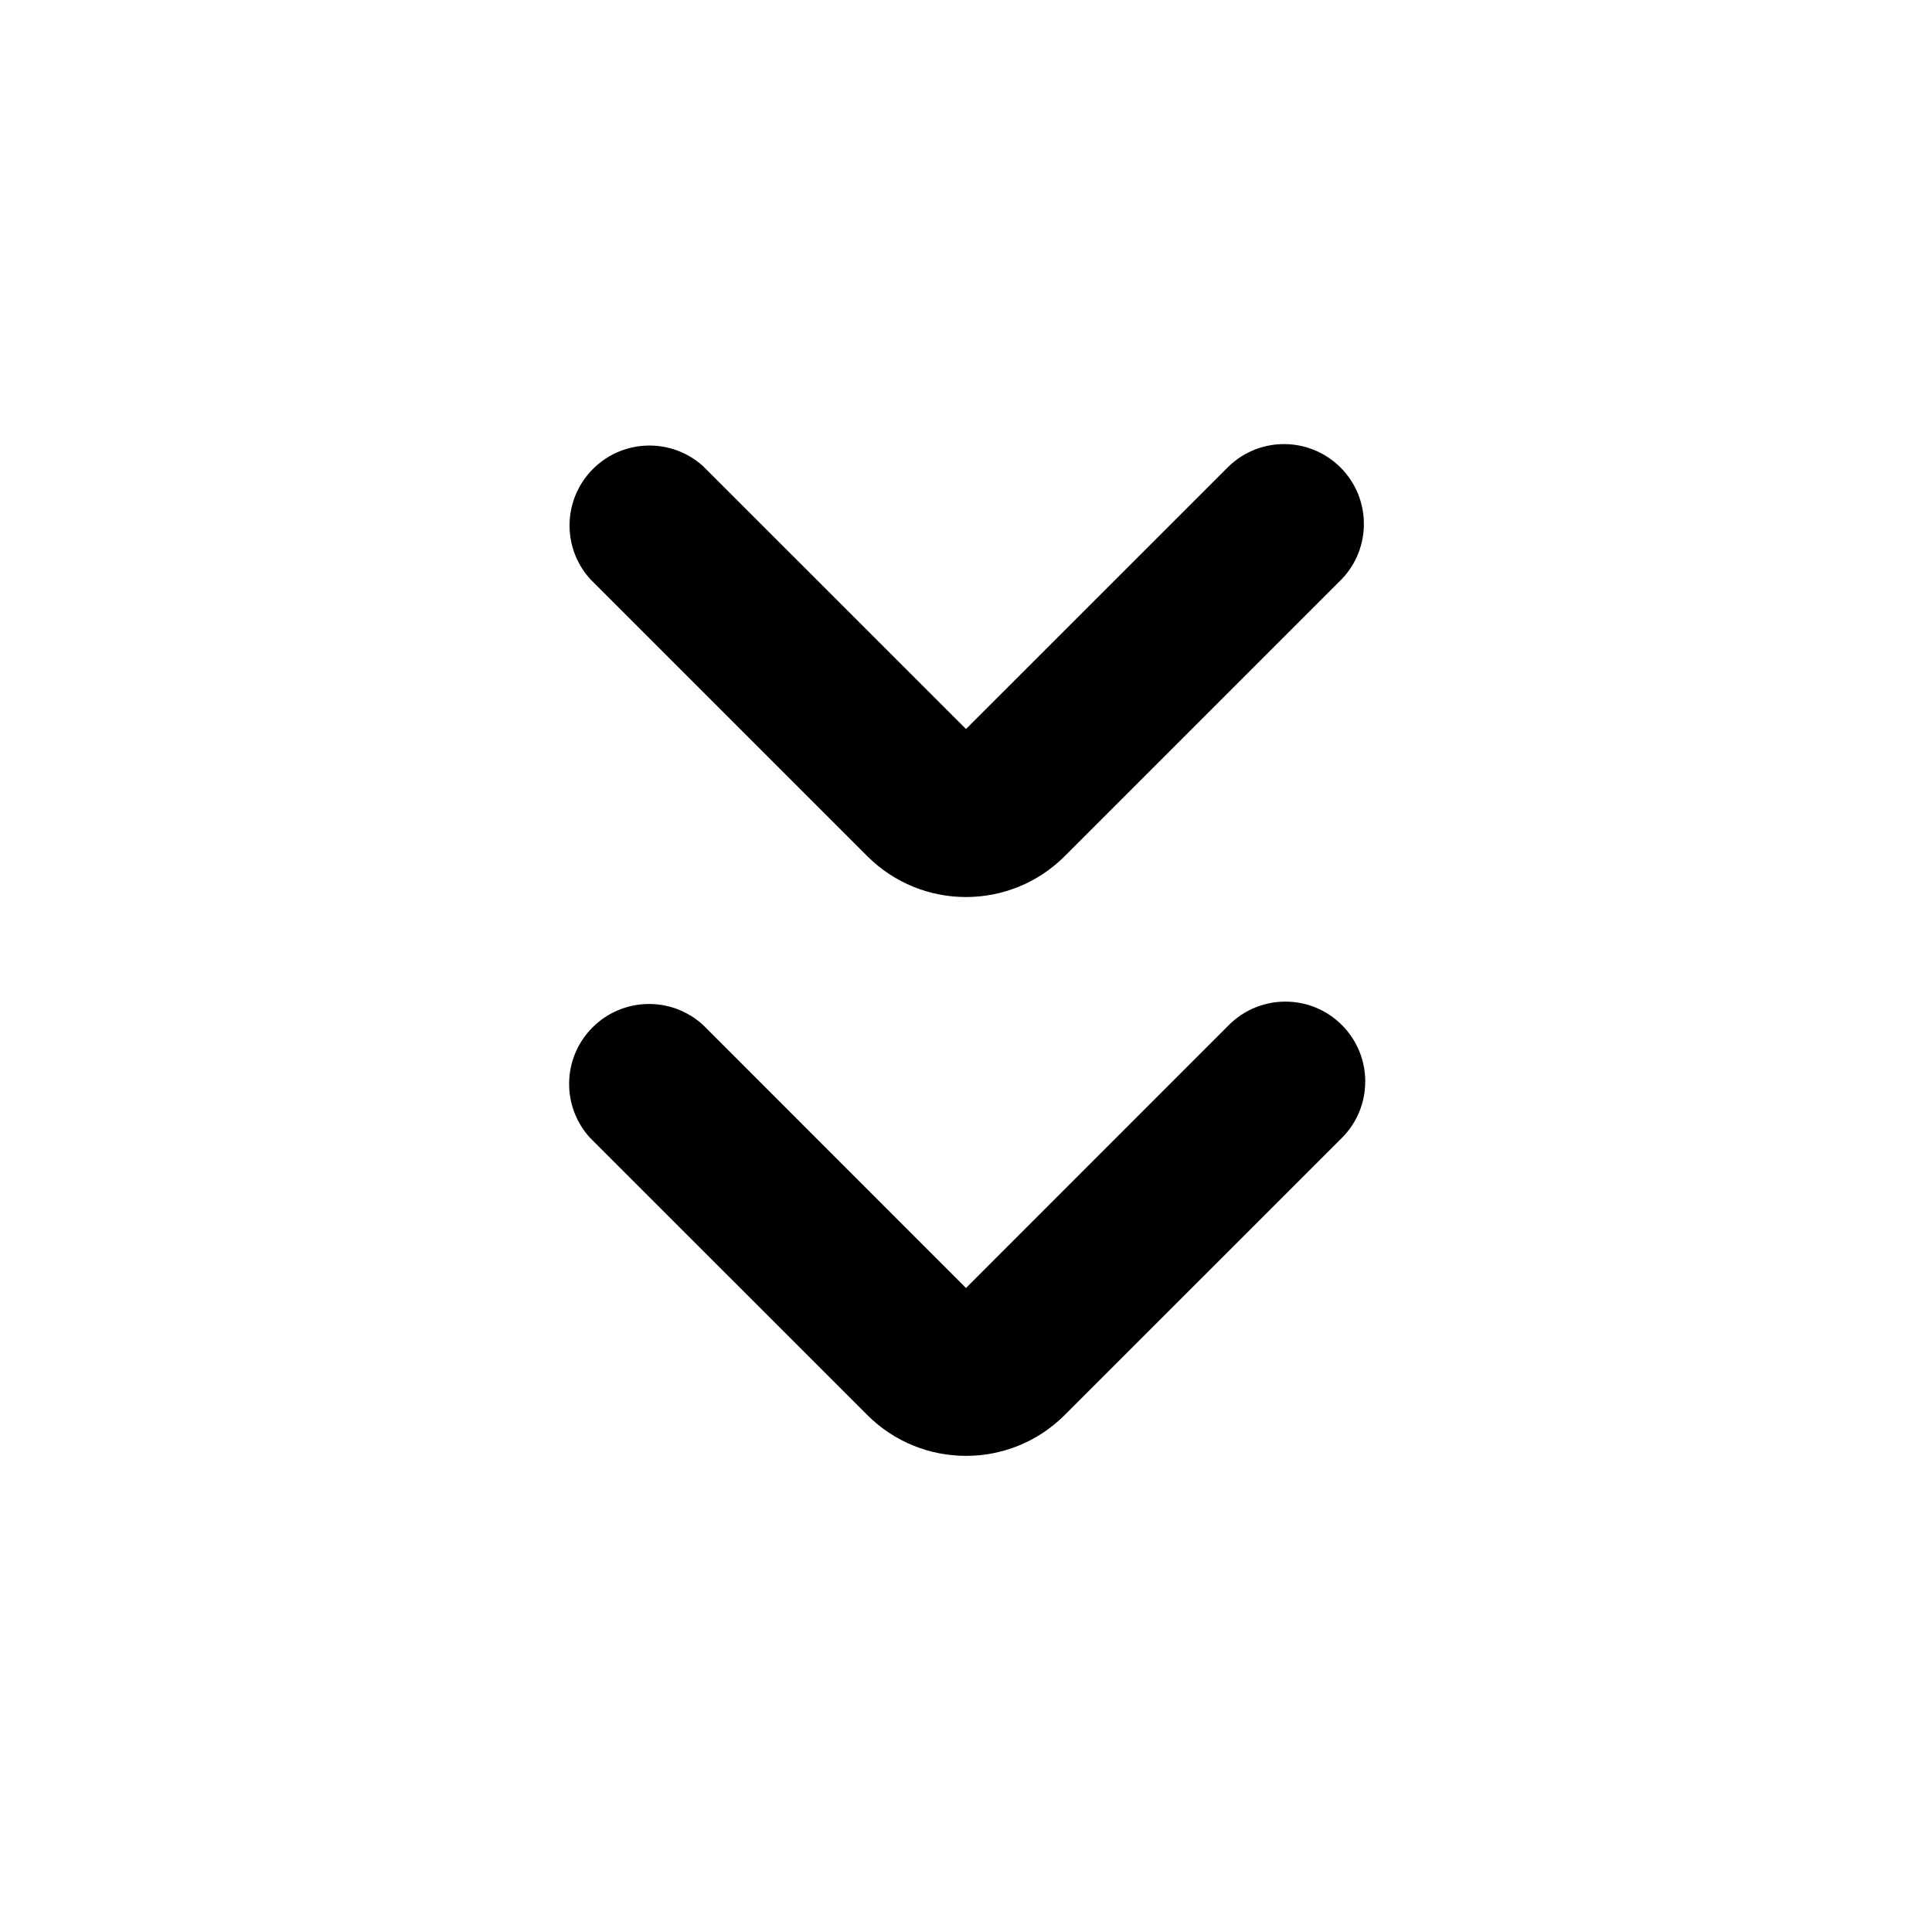
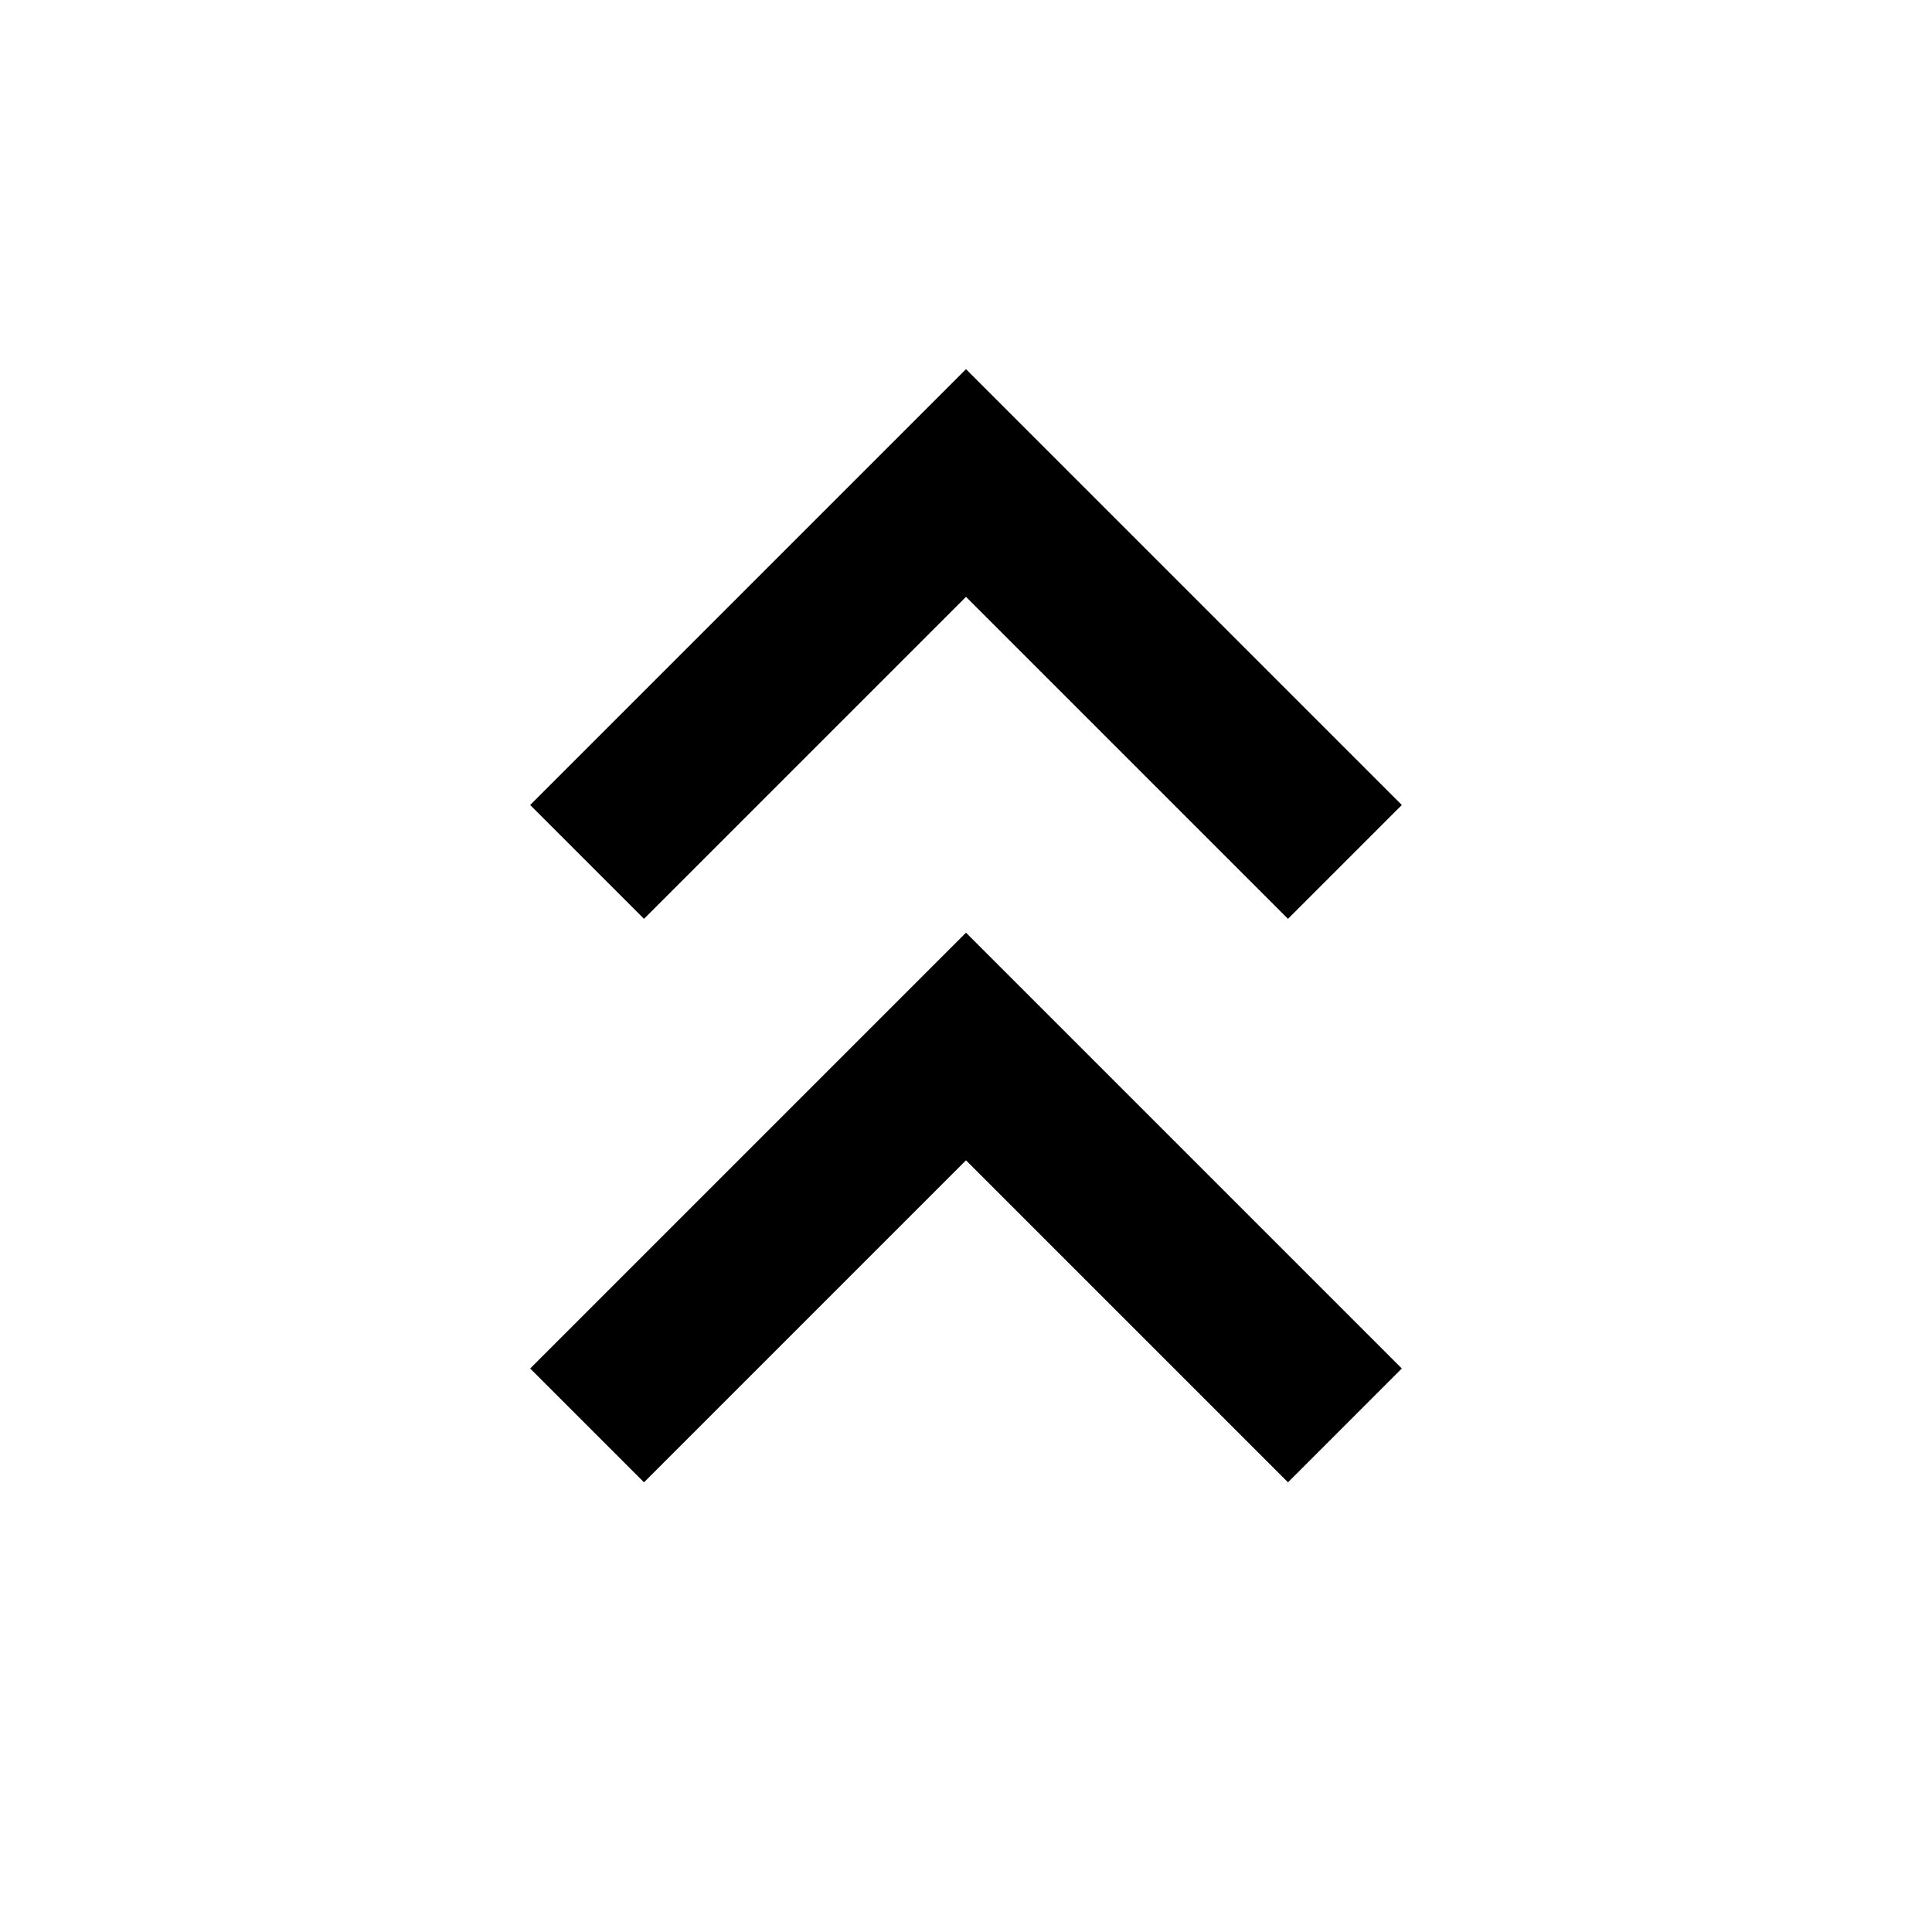
<svg xmlns="http://www.w3.org/2000/svg" width="24" height="24" fill="currentColor" viewBox="0 0 24 24">
-   <path d="M10.773 10.635a1.735 1.735 0 0 0 2.454 0l3.442-3.442a.992.992 0 0 0-1.403-1.402L12 9.056 8.734 5.791a.993.993 0 0 0-1.403 1.402l3.442 3.442Zm0 6.942a1.735 1.735 0 0 0 2.454 0l3.442-3.441a.992.992 0 0 0-1.403-1.403L12 16l-3.266-3.267a.993.993 0 0 0-1.403 1.403l3.442 3.441Z" />
+   <path d="M12 11.586 17.414 17 16 18.414l-4-4-4 4L6.586 17 12 11.586Zm0-7L17.414 10 16 11.414l-4-4-4 4L6.586 10 12 4.586Z" />
</svg>
